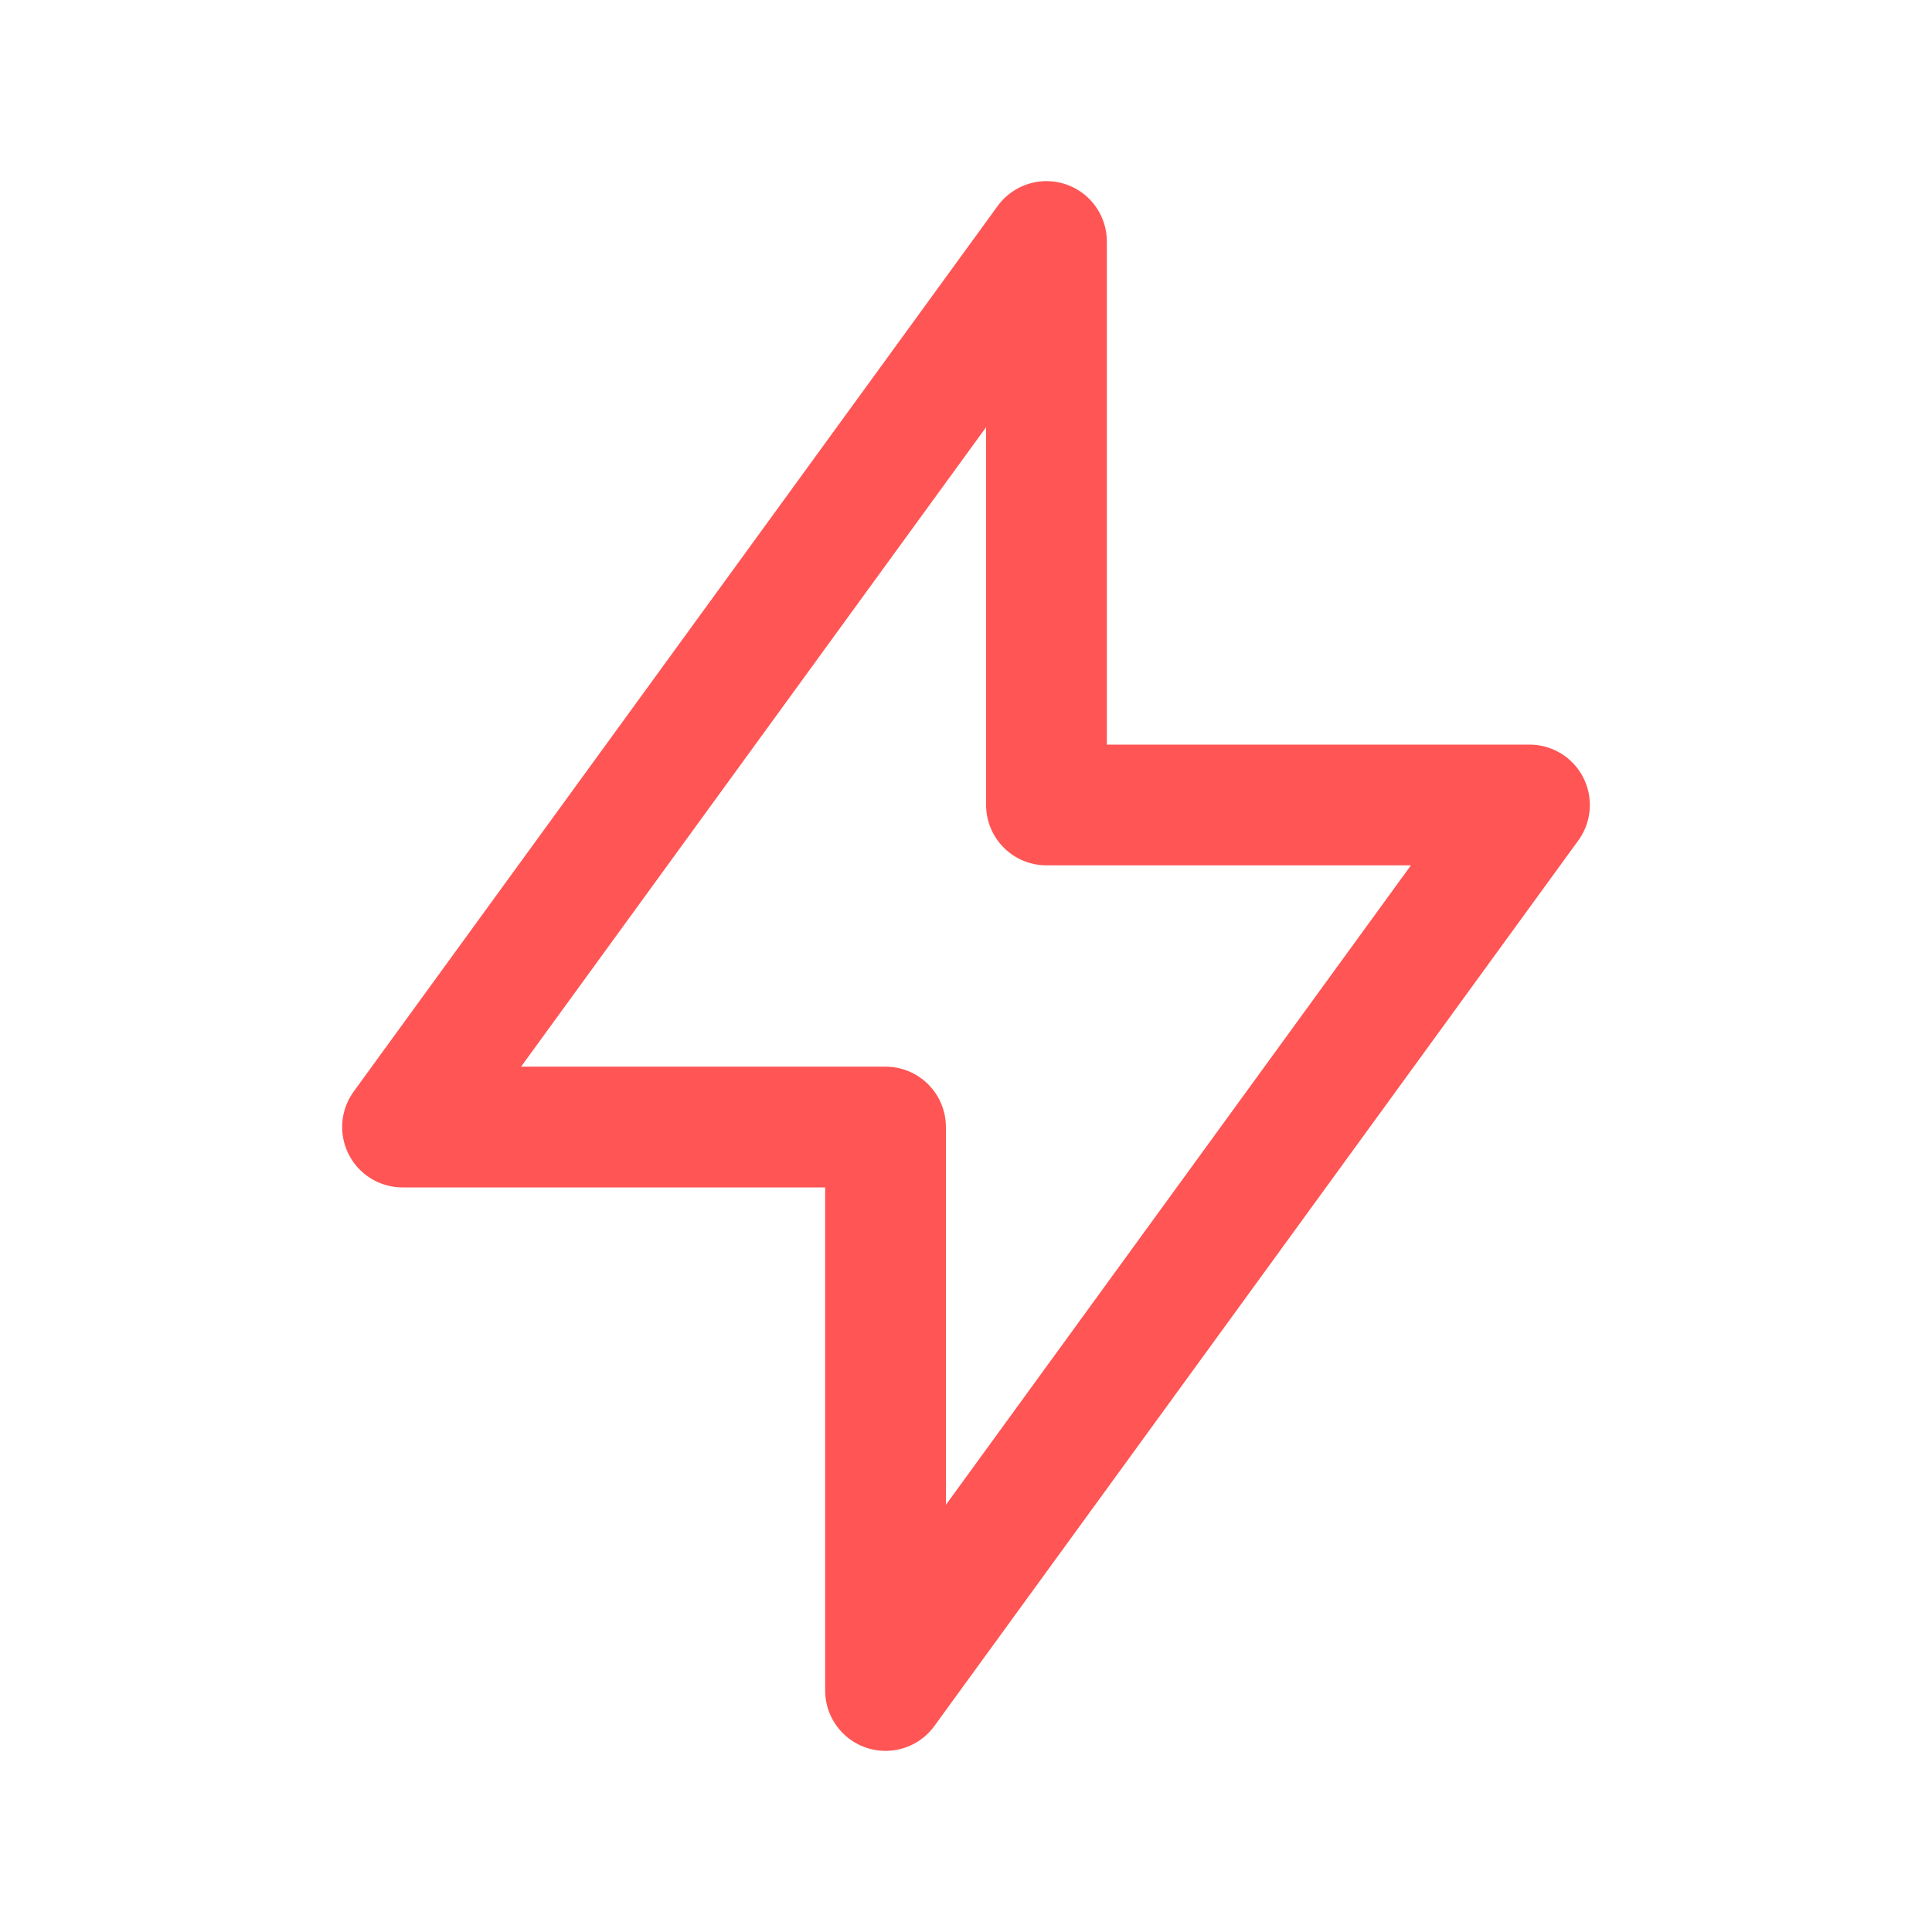
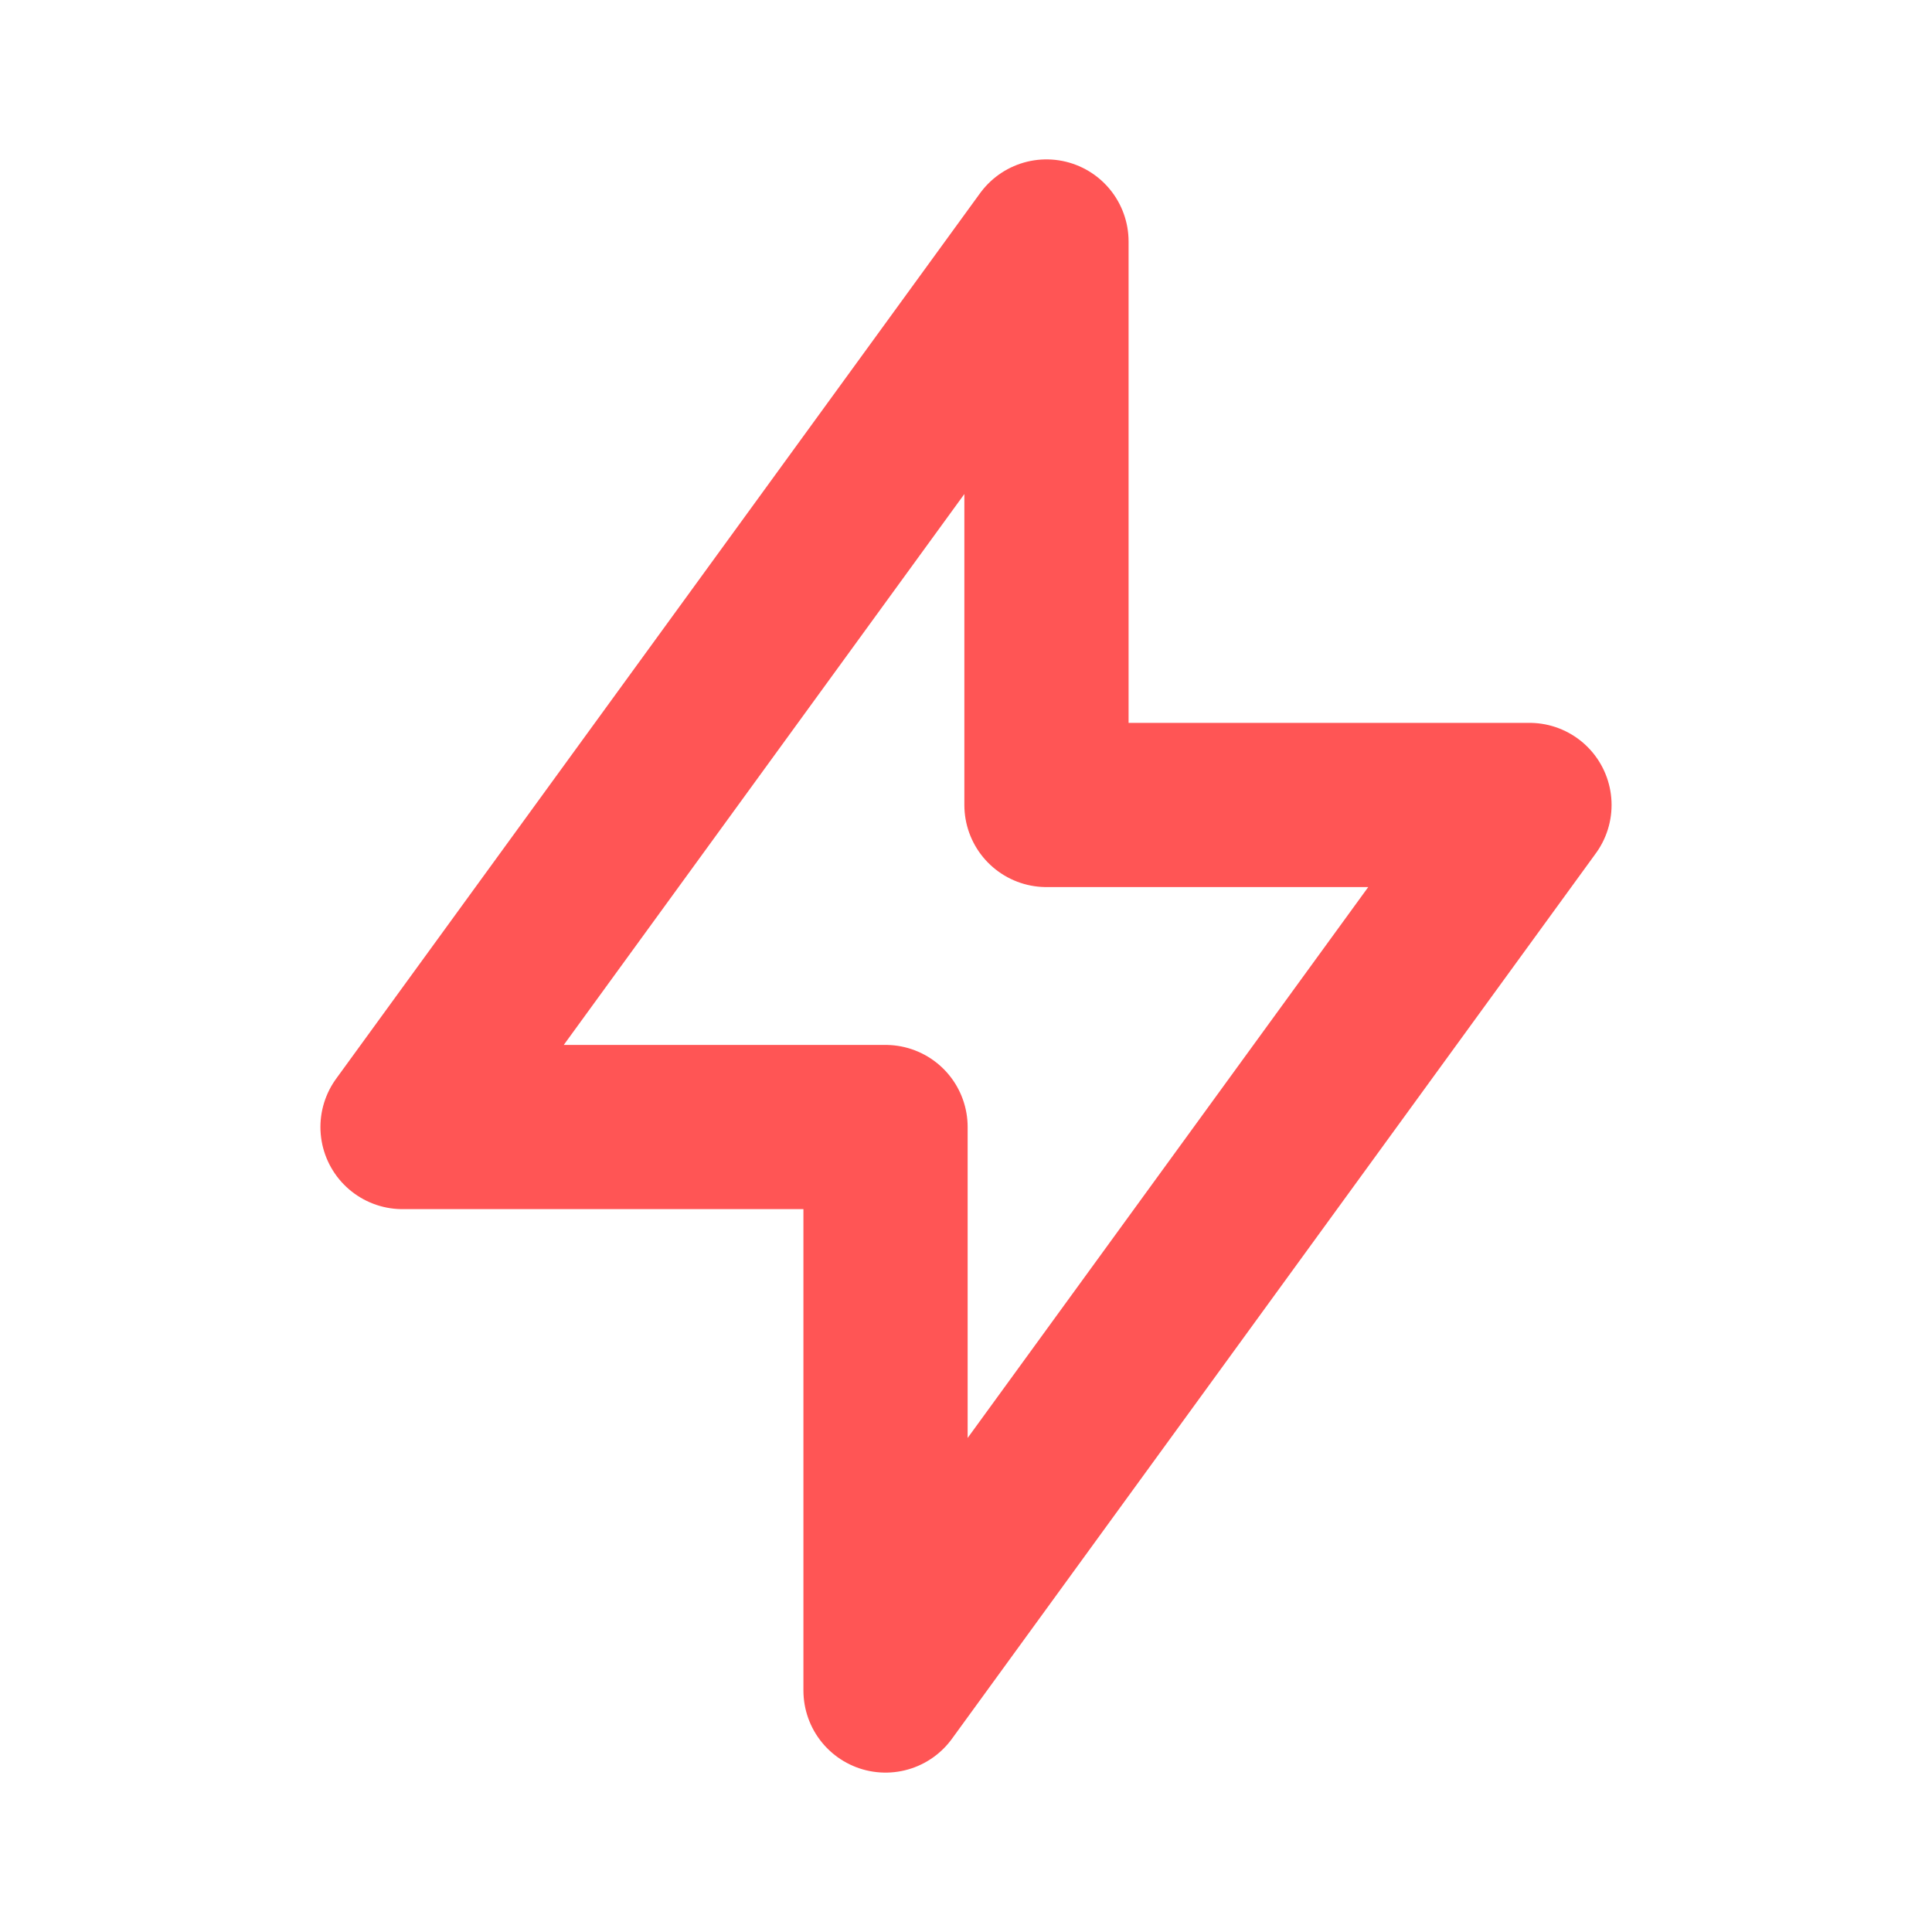
- <svg xmlns="http://www.w3.org/2000/svg" width="20" height="20" fill="none" viewBox="0 0 20 20">
-   <path stroke="#F55" stroke-linecap="round" stroke-linejoin="round" stroke-width="1.25" d="M10.833 8.333V2.5l-6.666 9.167h5V17.5l6.666-9.167h-5Z" />
+ <svg xmlns="http://www.w3.org/2000/svg" width="13" height="13" fill="none" viewBox="0 0 20 20">
+   <path stroke="#F55" stroke-linecap="round" stroke-linejoin="round" stroke-width="1.7" d="M10.833 8.333V2.5l-6.666 9.167h5V17.5l6.666-9.167h-5Z" />
</svg>
